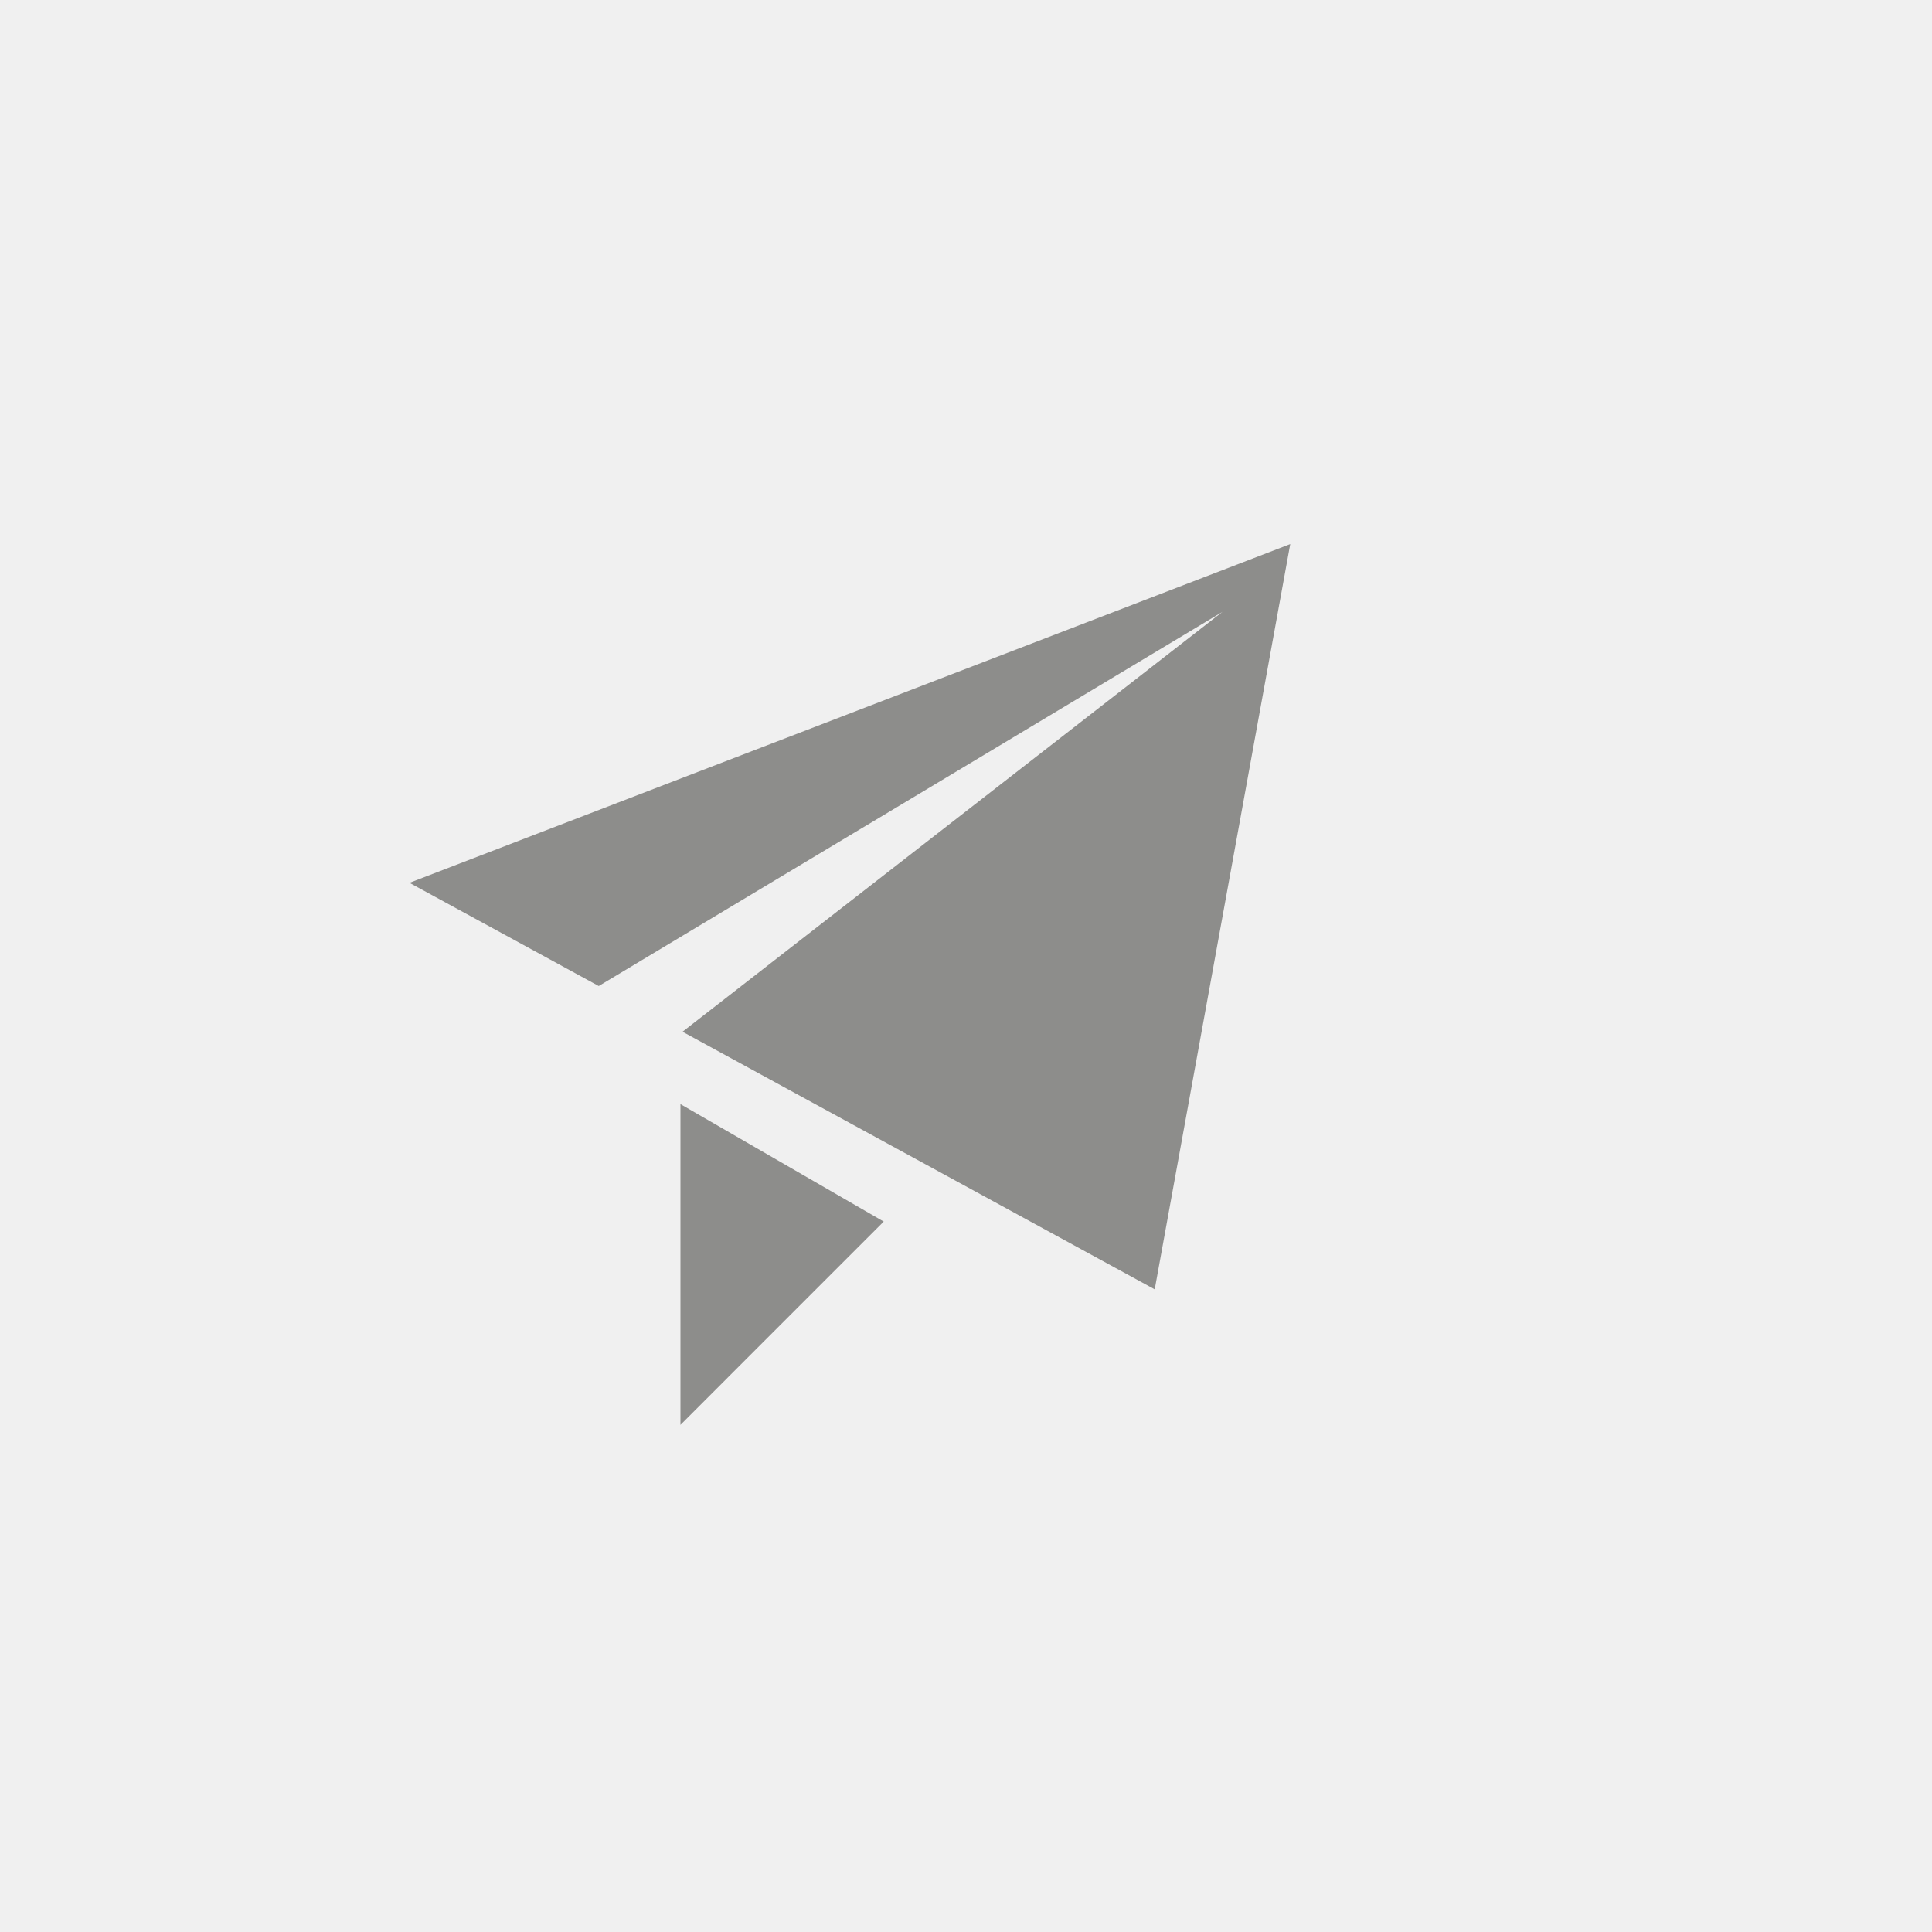
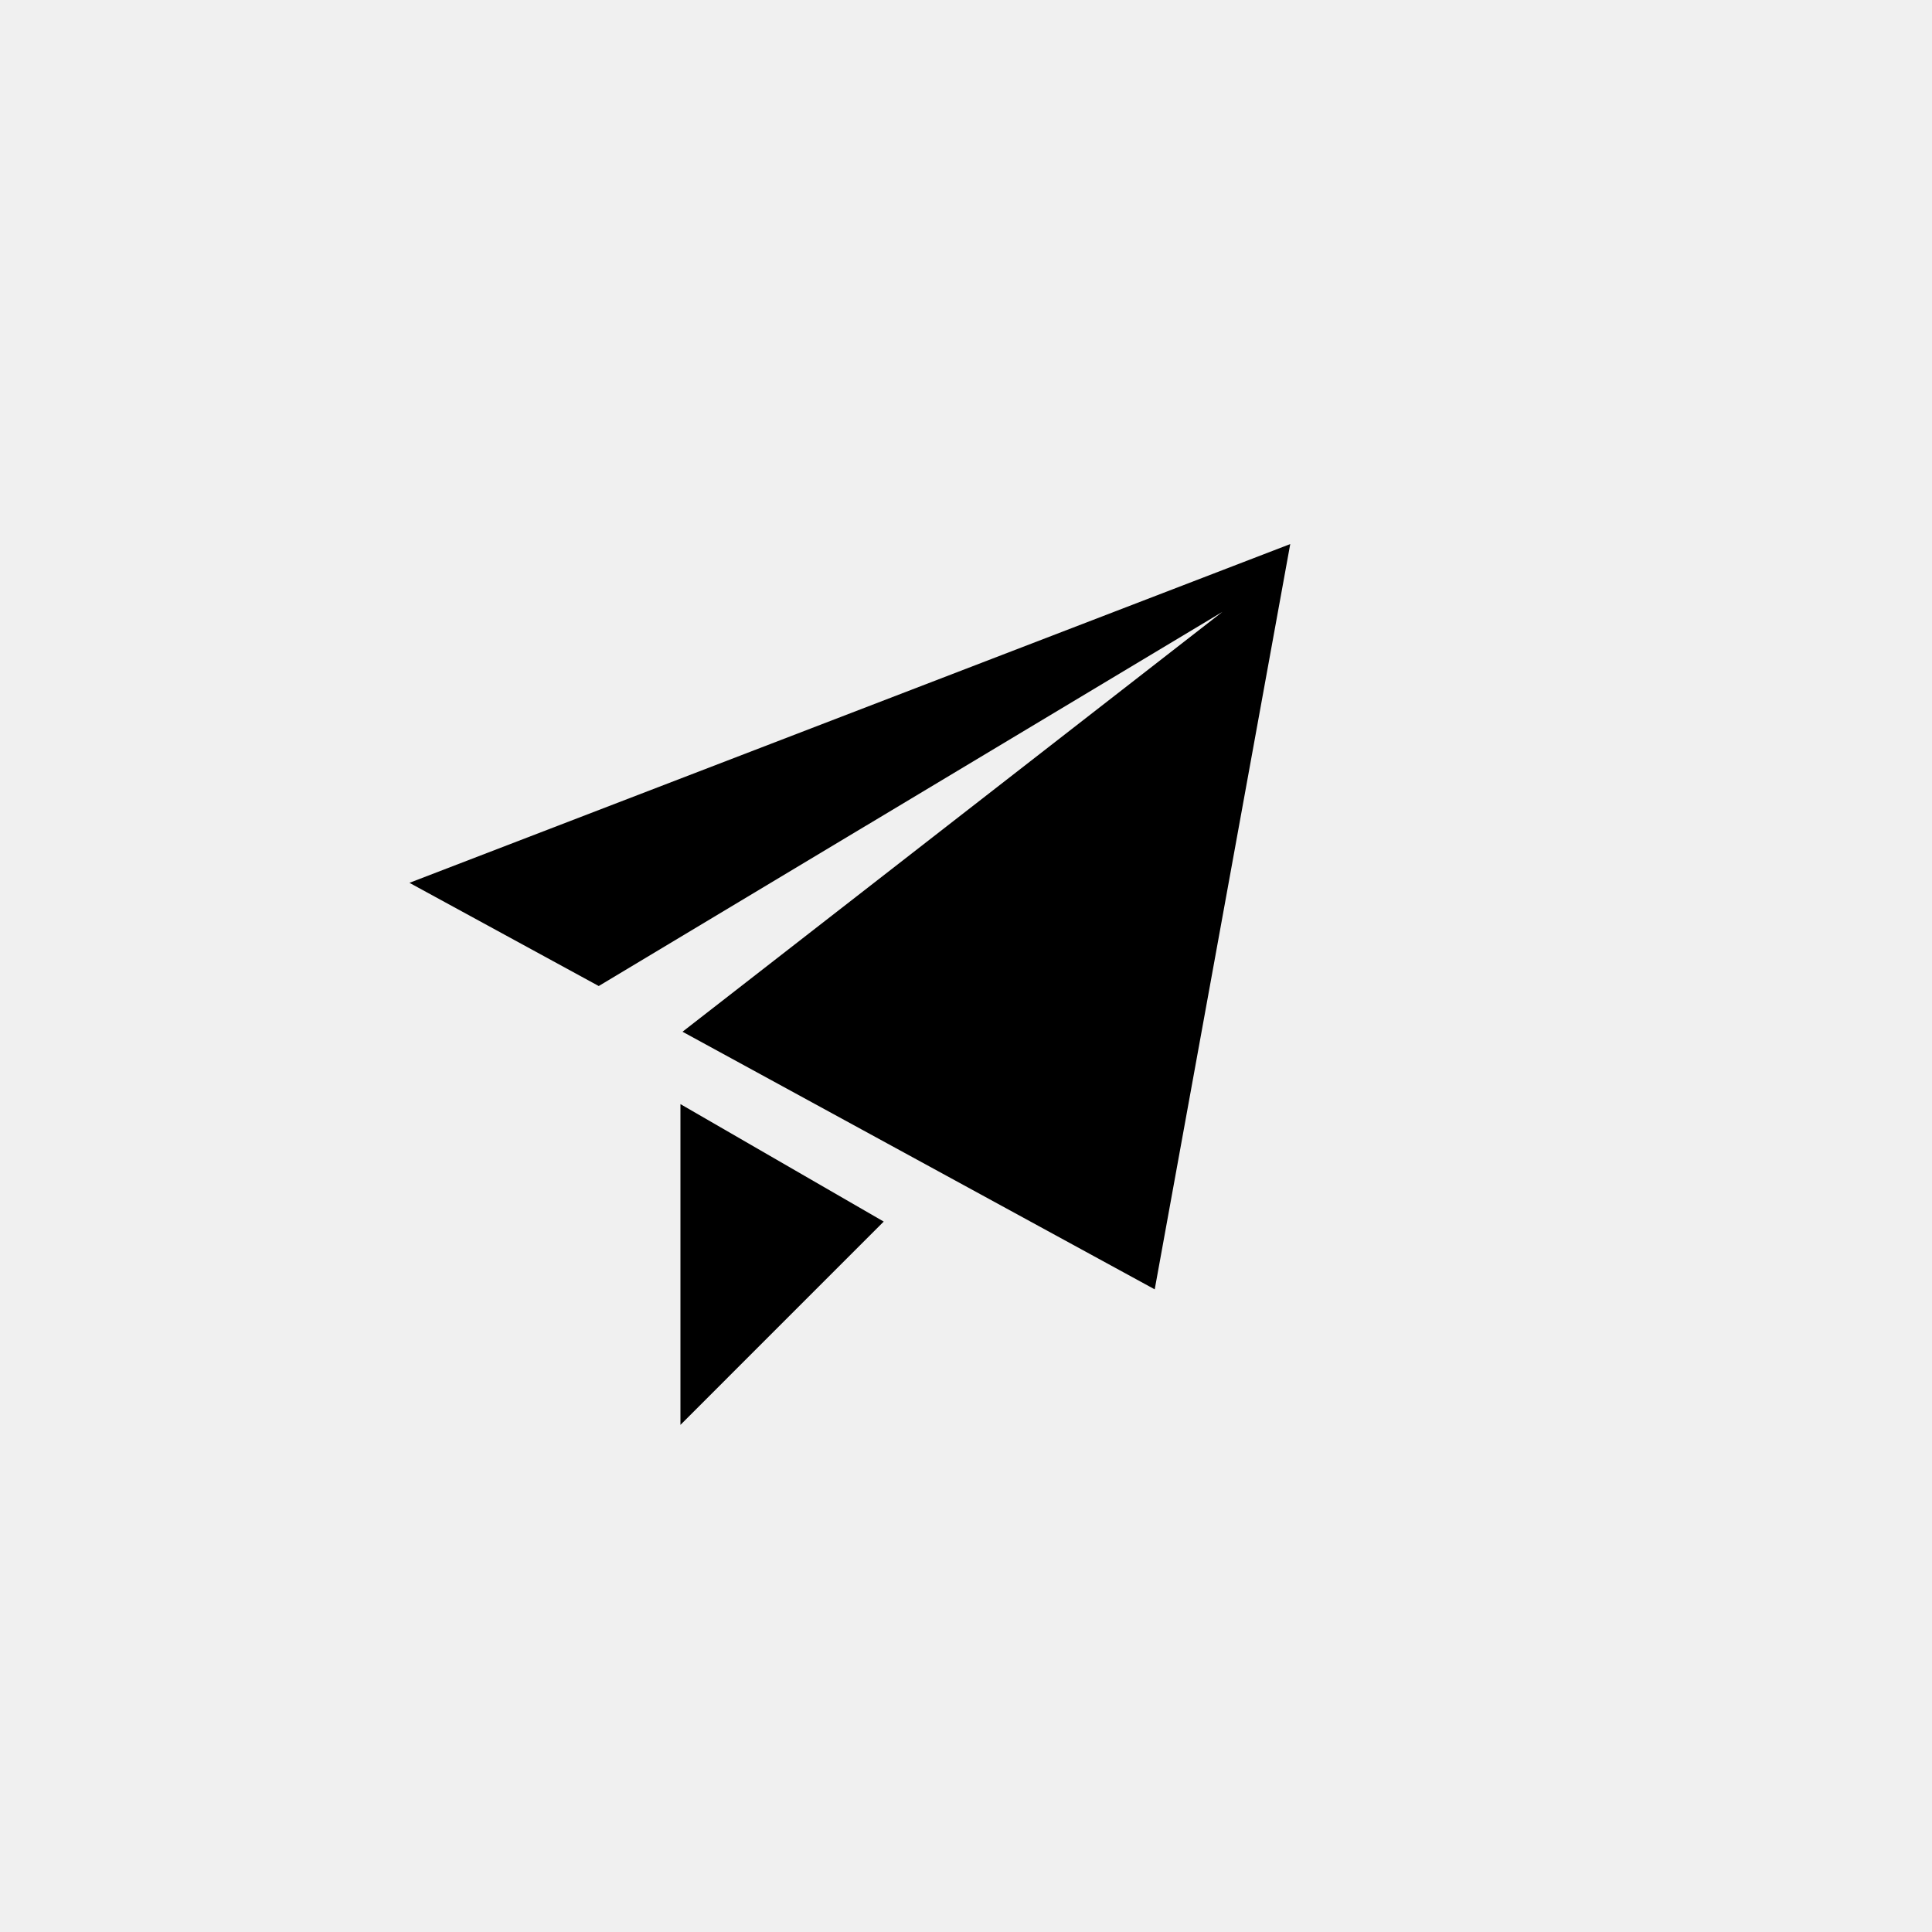
- <svg xmlns="http://www.w3.org/2000/svg" width="41" height="41" viewBox="0 0 41 41" fill="none">
+ <svg xmlns="http://www.w3.org/2000/svg" width="41" height="41" viewBox="0 0 41 41" fill="currentColor">
  <g clip-path="url(#clip0_0_394)">
-     <path d="M8.689 18.735L27.381 11.546L24.505 27.362L14.484 21.895L25.943 12.984L12.706 20.925L8.689 18.735ZM14.44 30.238V23.431L18.754 25.924L14.44 30.238Z" fill="#8D8D8B" />
+     <path d="M8.689 18.735L27.381 11.546L24.505 27.362L14.484 21.895L25.943 12.984L12.706 20.925L8.689 18.735ZM14.44 30.238V23.431L18.754 25.924L14.44 30.238Z" fill="currentColor" />
  </g>
  <defs>
    <clipPath id="clip0_0_394">
-       <rect x="8.689" y="8.892" width="24" height="24" fill="white" />
+       <rect x="8.689" y="8.892" width="24" height="24" fill="currentColor" />
    </clipPath>
  </defs>
</svg>
